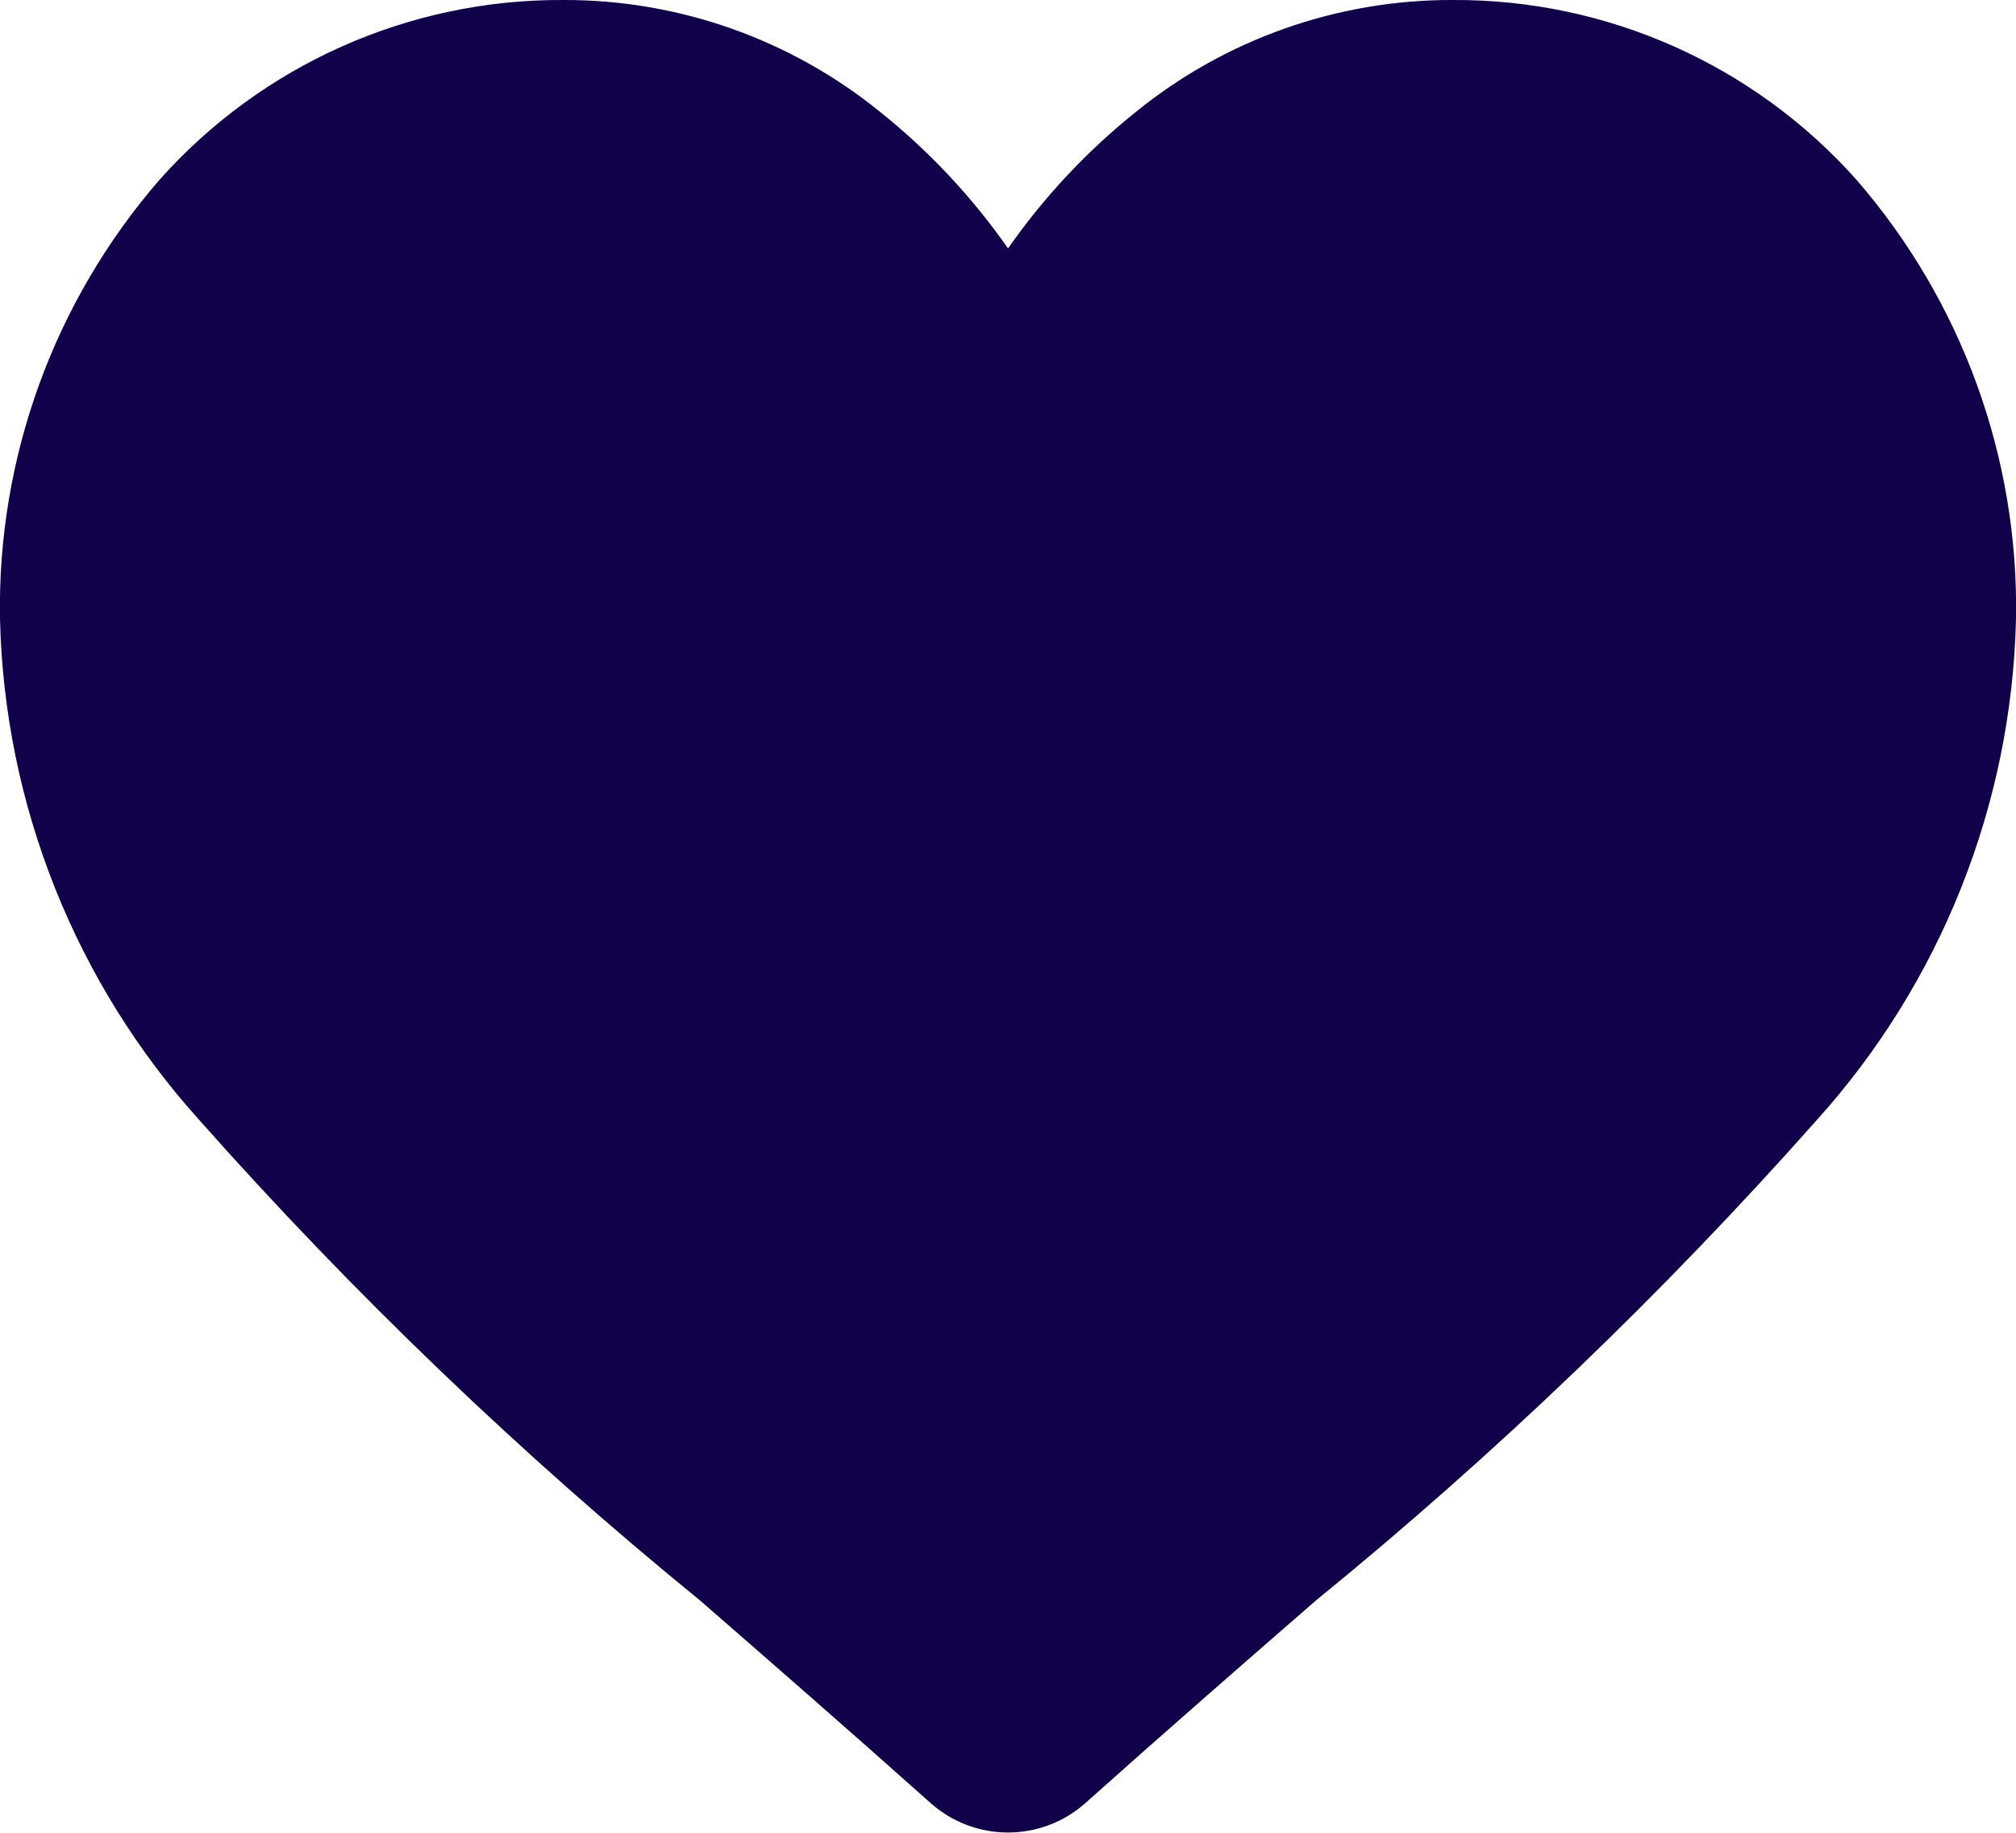
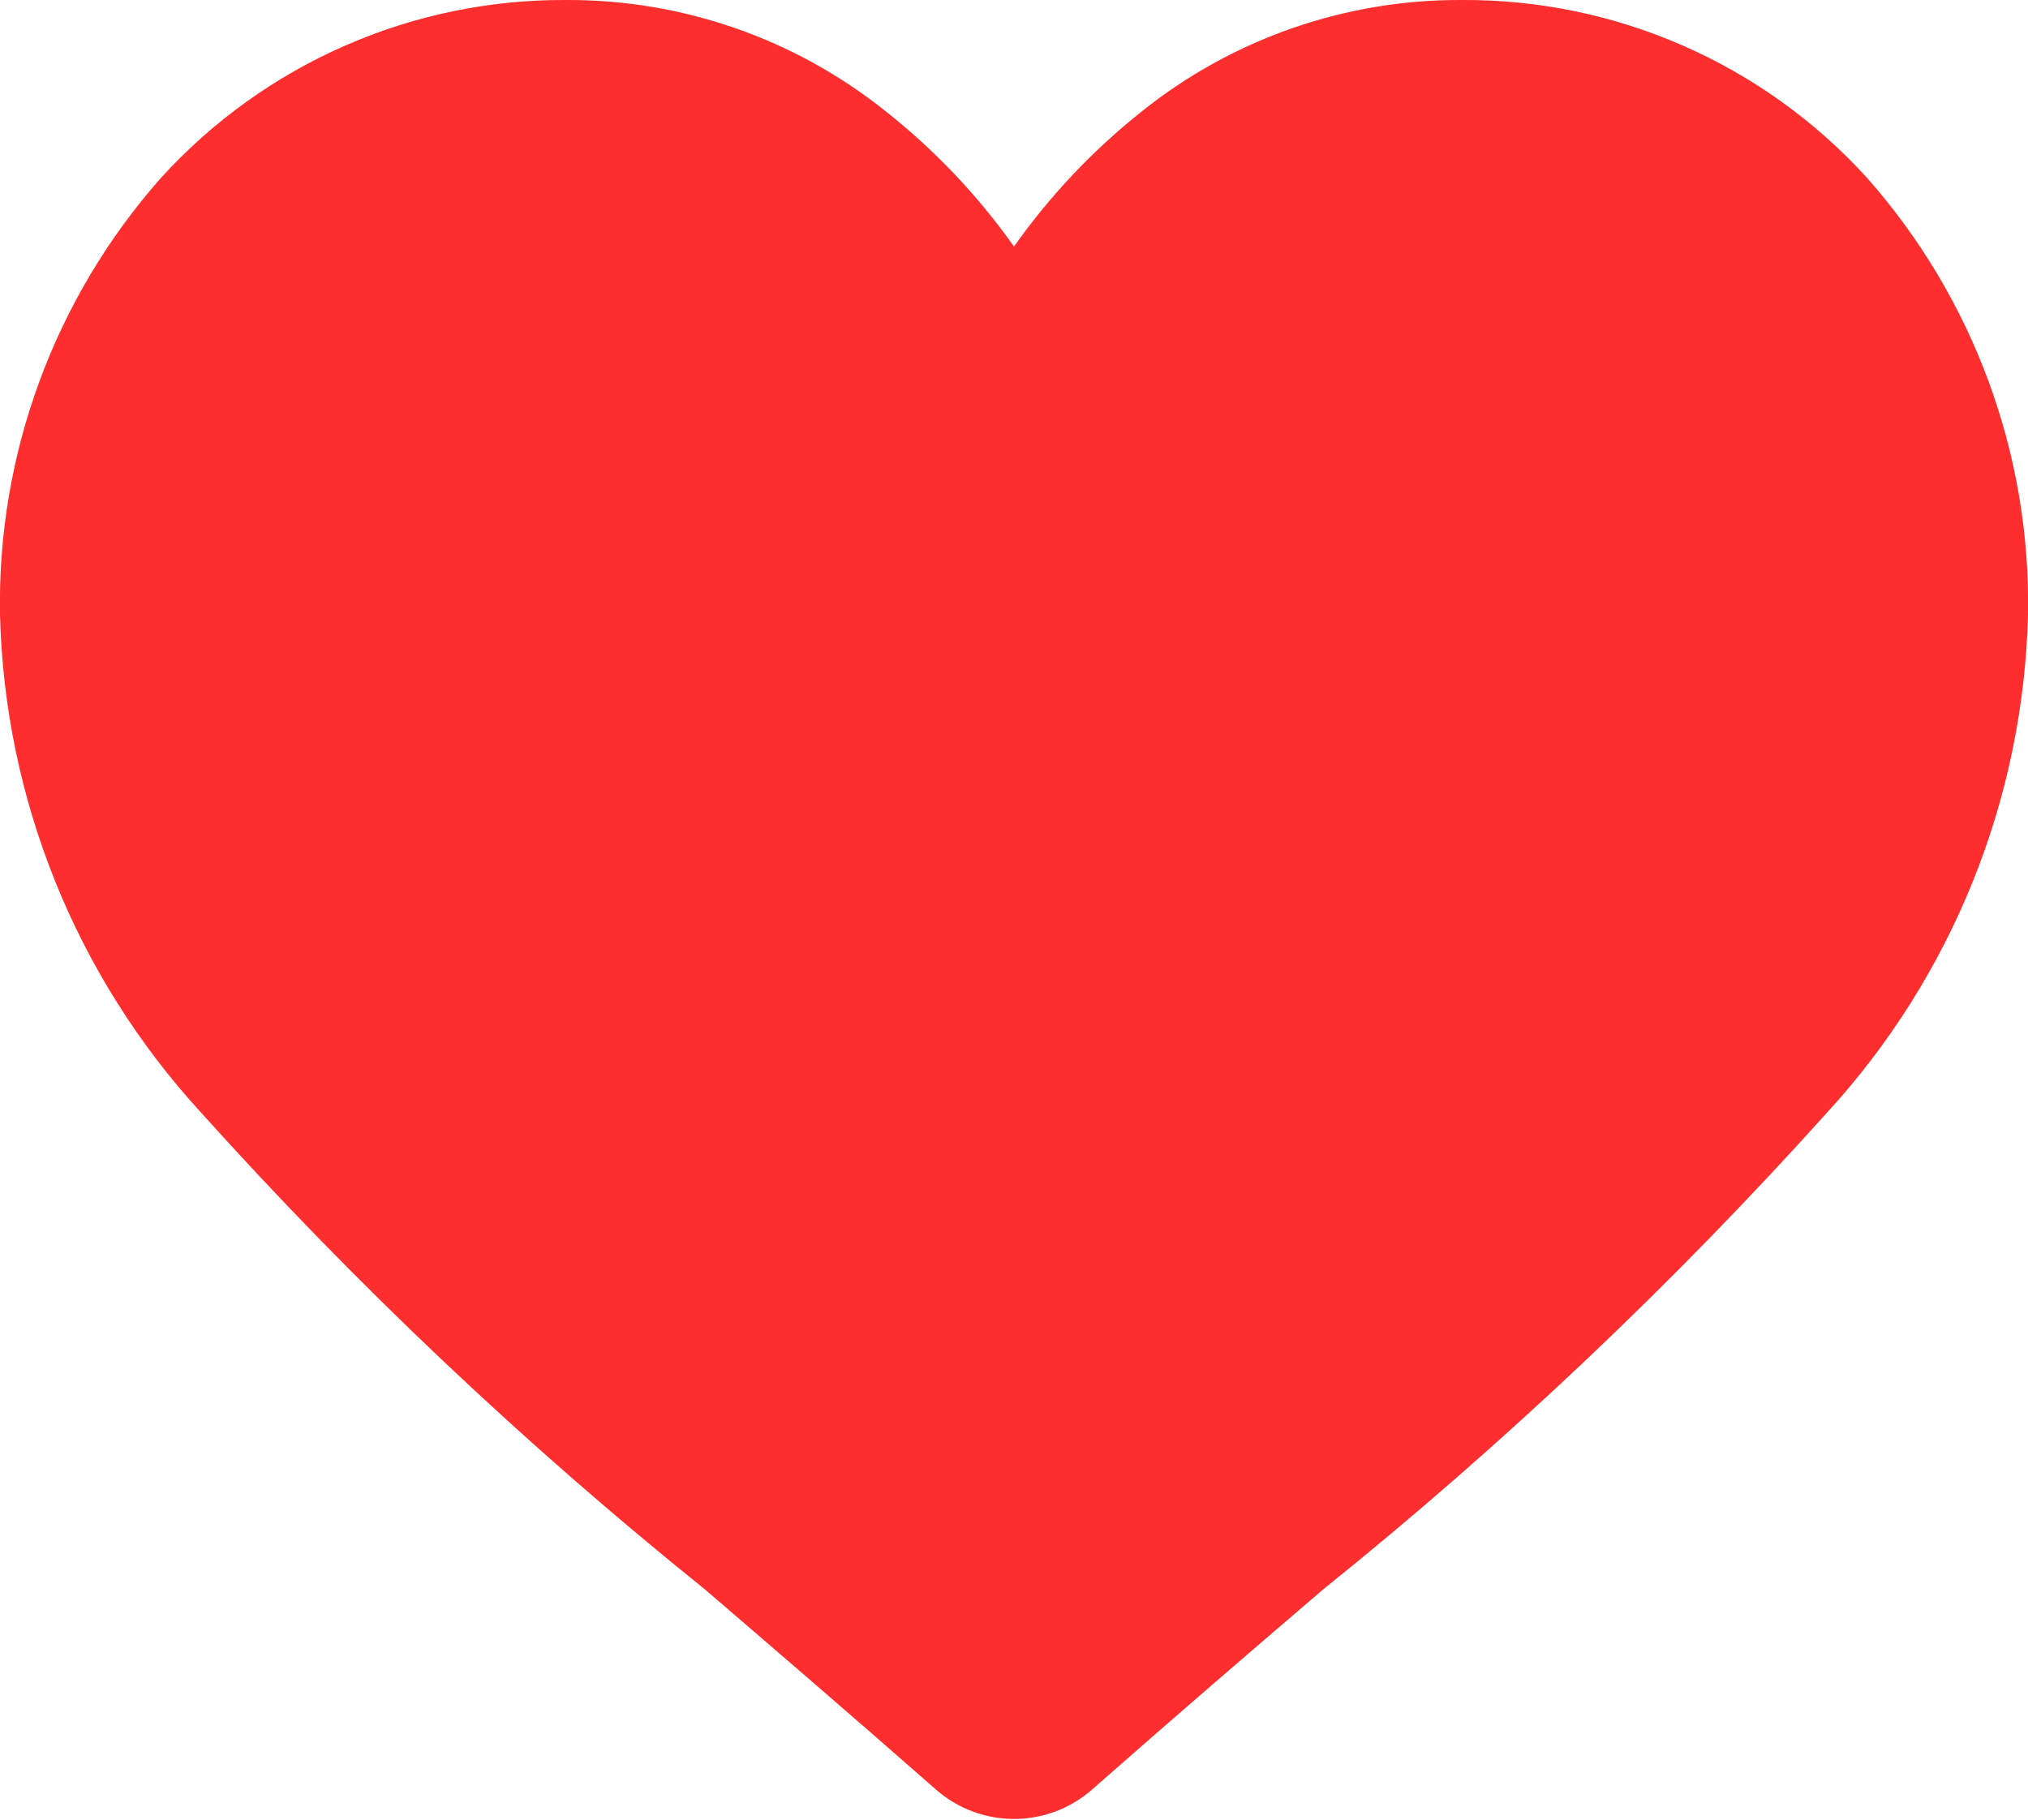
- <svg xmlns="http://www.w3.org/2000/svg" width="24.103" height="21.912" viewBox="0 0 24.103 21.912">
-   <path id="Path" d="M22.191,2.144A6.418,6.418,0,0,0,17.37,0a5.982,5.982,0,0,0-3.787,1.336,7.845,7.845,0,0,0-1.531,1.634A7.841,7.841,0,0,0,10.52,1.336,5.981,5.981,0,0,0,6.733,0,6.418,6.418,0,0,0,1.912,2.144,7.8,7.8,0,0,0,0,7.4a9.276,9.276,0,0,0,2.391,6,51.447,51.447,0,0,0,5.984,5.739c.829.722,1.769,1.541,2.745,2.412a1.392,1.392,0,0,0,1.863,0c.976-.872,1.916-1.691,2.746-2.413A51.423,51.423,0,0,0,21.713,13.4a9.275,9.275,0,0,0,2.39-6A7.8,7.8,0,0,0,22.191,2.144Z" fill="#11004a" />
+ <svg xmlns="http://www.w3.org/2000/svg" width="24.32" height="21.82" viewBox="0 0 24.32 21.82">
+   <path id="Path" d="M22.391,2.135A6.514,6.514,0,0,0,17.526,0,6.086,6.086,0,0,0,13.7,1.33,7.856,7.856,0,0,0,12.16,2.957,7.851,7.851,0,0,0,10.615,1.33,6.085,6.085,0,0,0,6.794,0,6.515,6.515,0,0,0,1.929,2.135,7.7,7.7,0,0,0,0,7.371a9.171,9.171,0,0,0,2.412,5.975A51.614,51.614,0,0,0,8.45,19.061c.837.719,1.785,1.534,2.77,2.4a1.419,1.419,0,0,0,1.88,0c.985-.868,1.934-1.684,2.771-2.4a51.59,51.59,0,0,0,6.038-5.715A9.17,9.17,0,0,0,24.32,7.371,7.7,7.7,0,0,0,22.391,2.135Z" fill="#fe2e2f" />
</svg>
